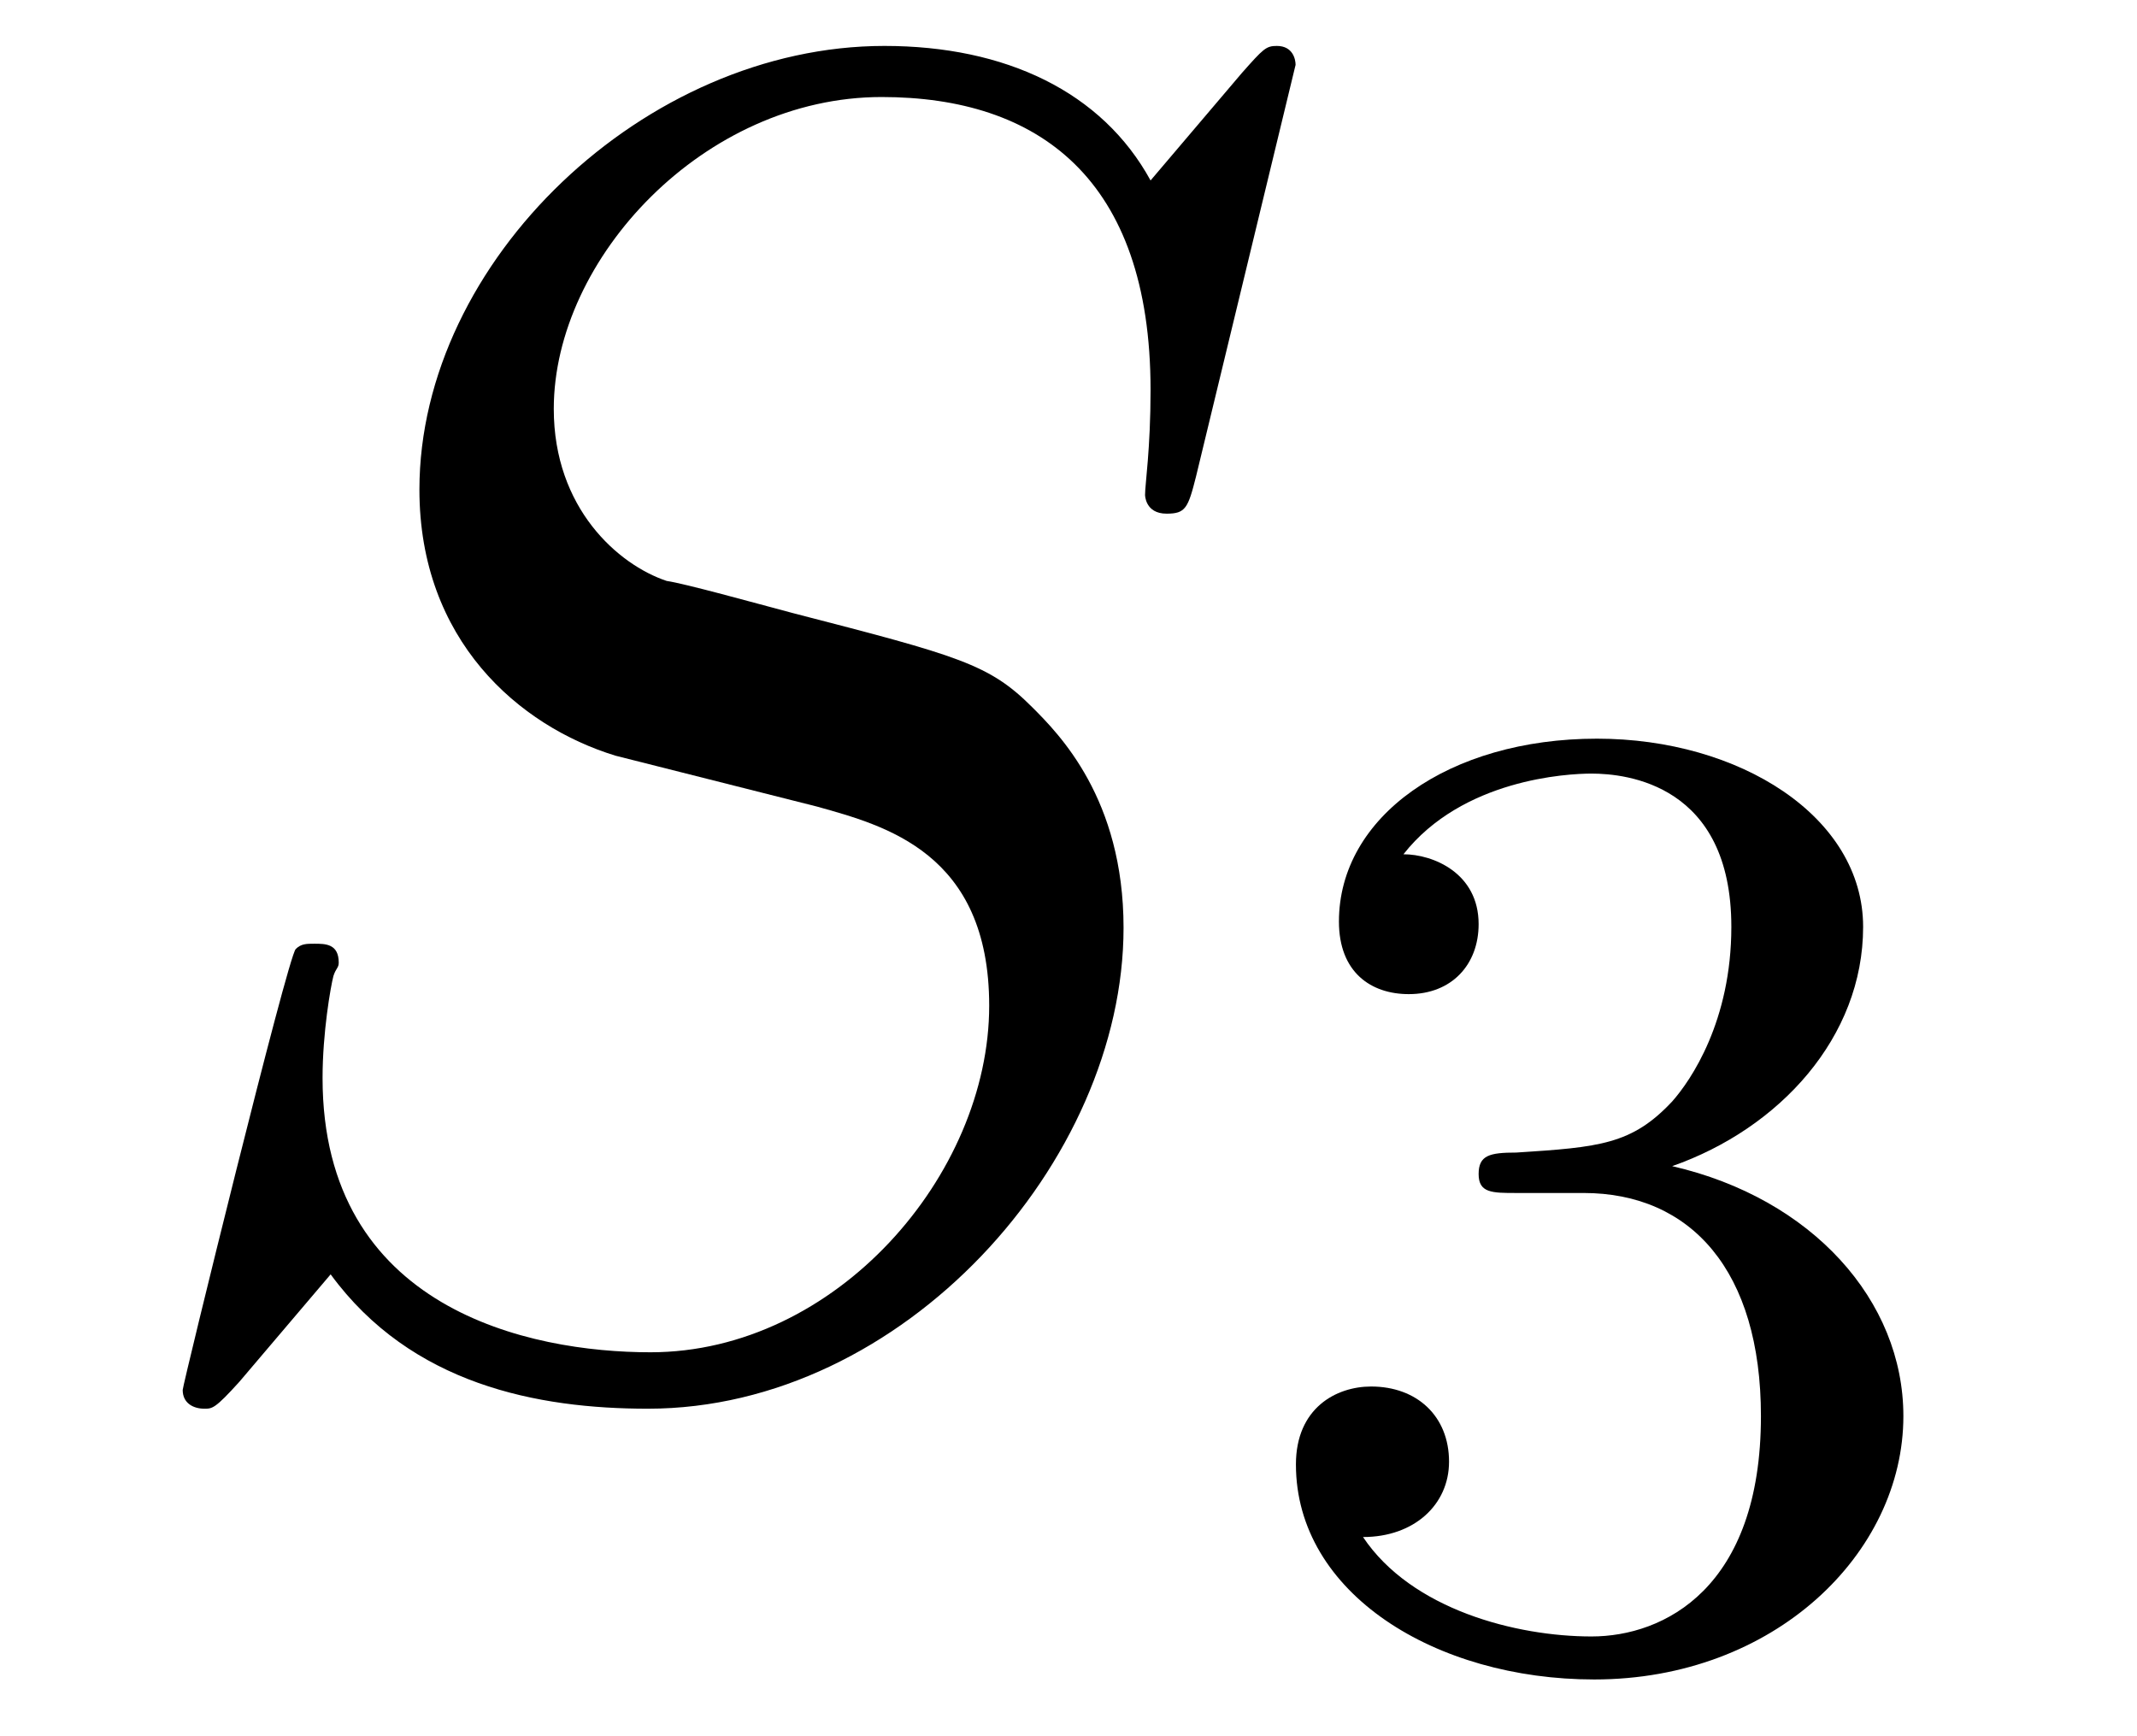
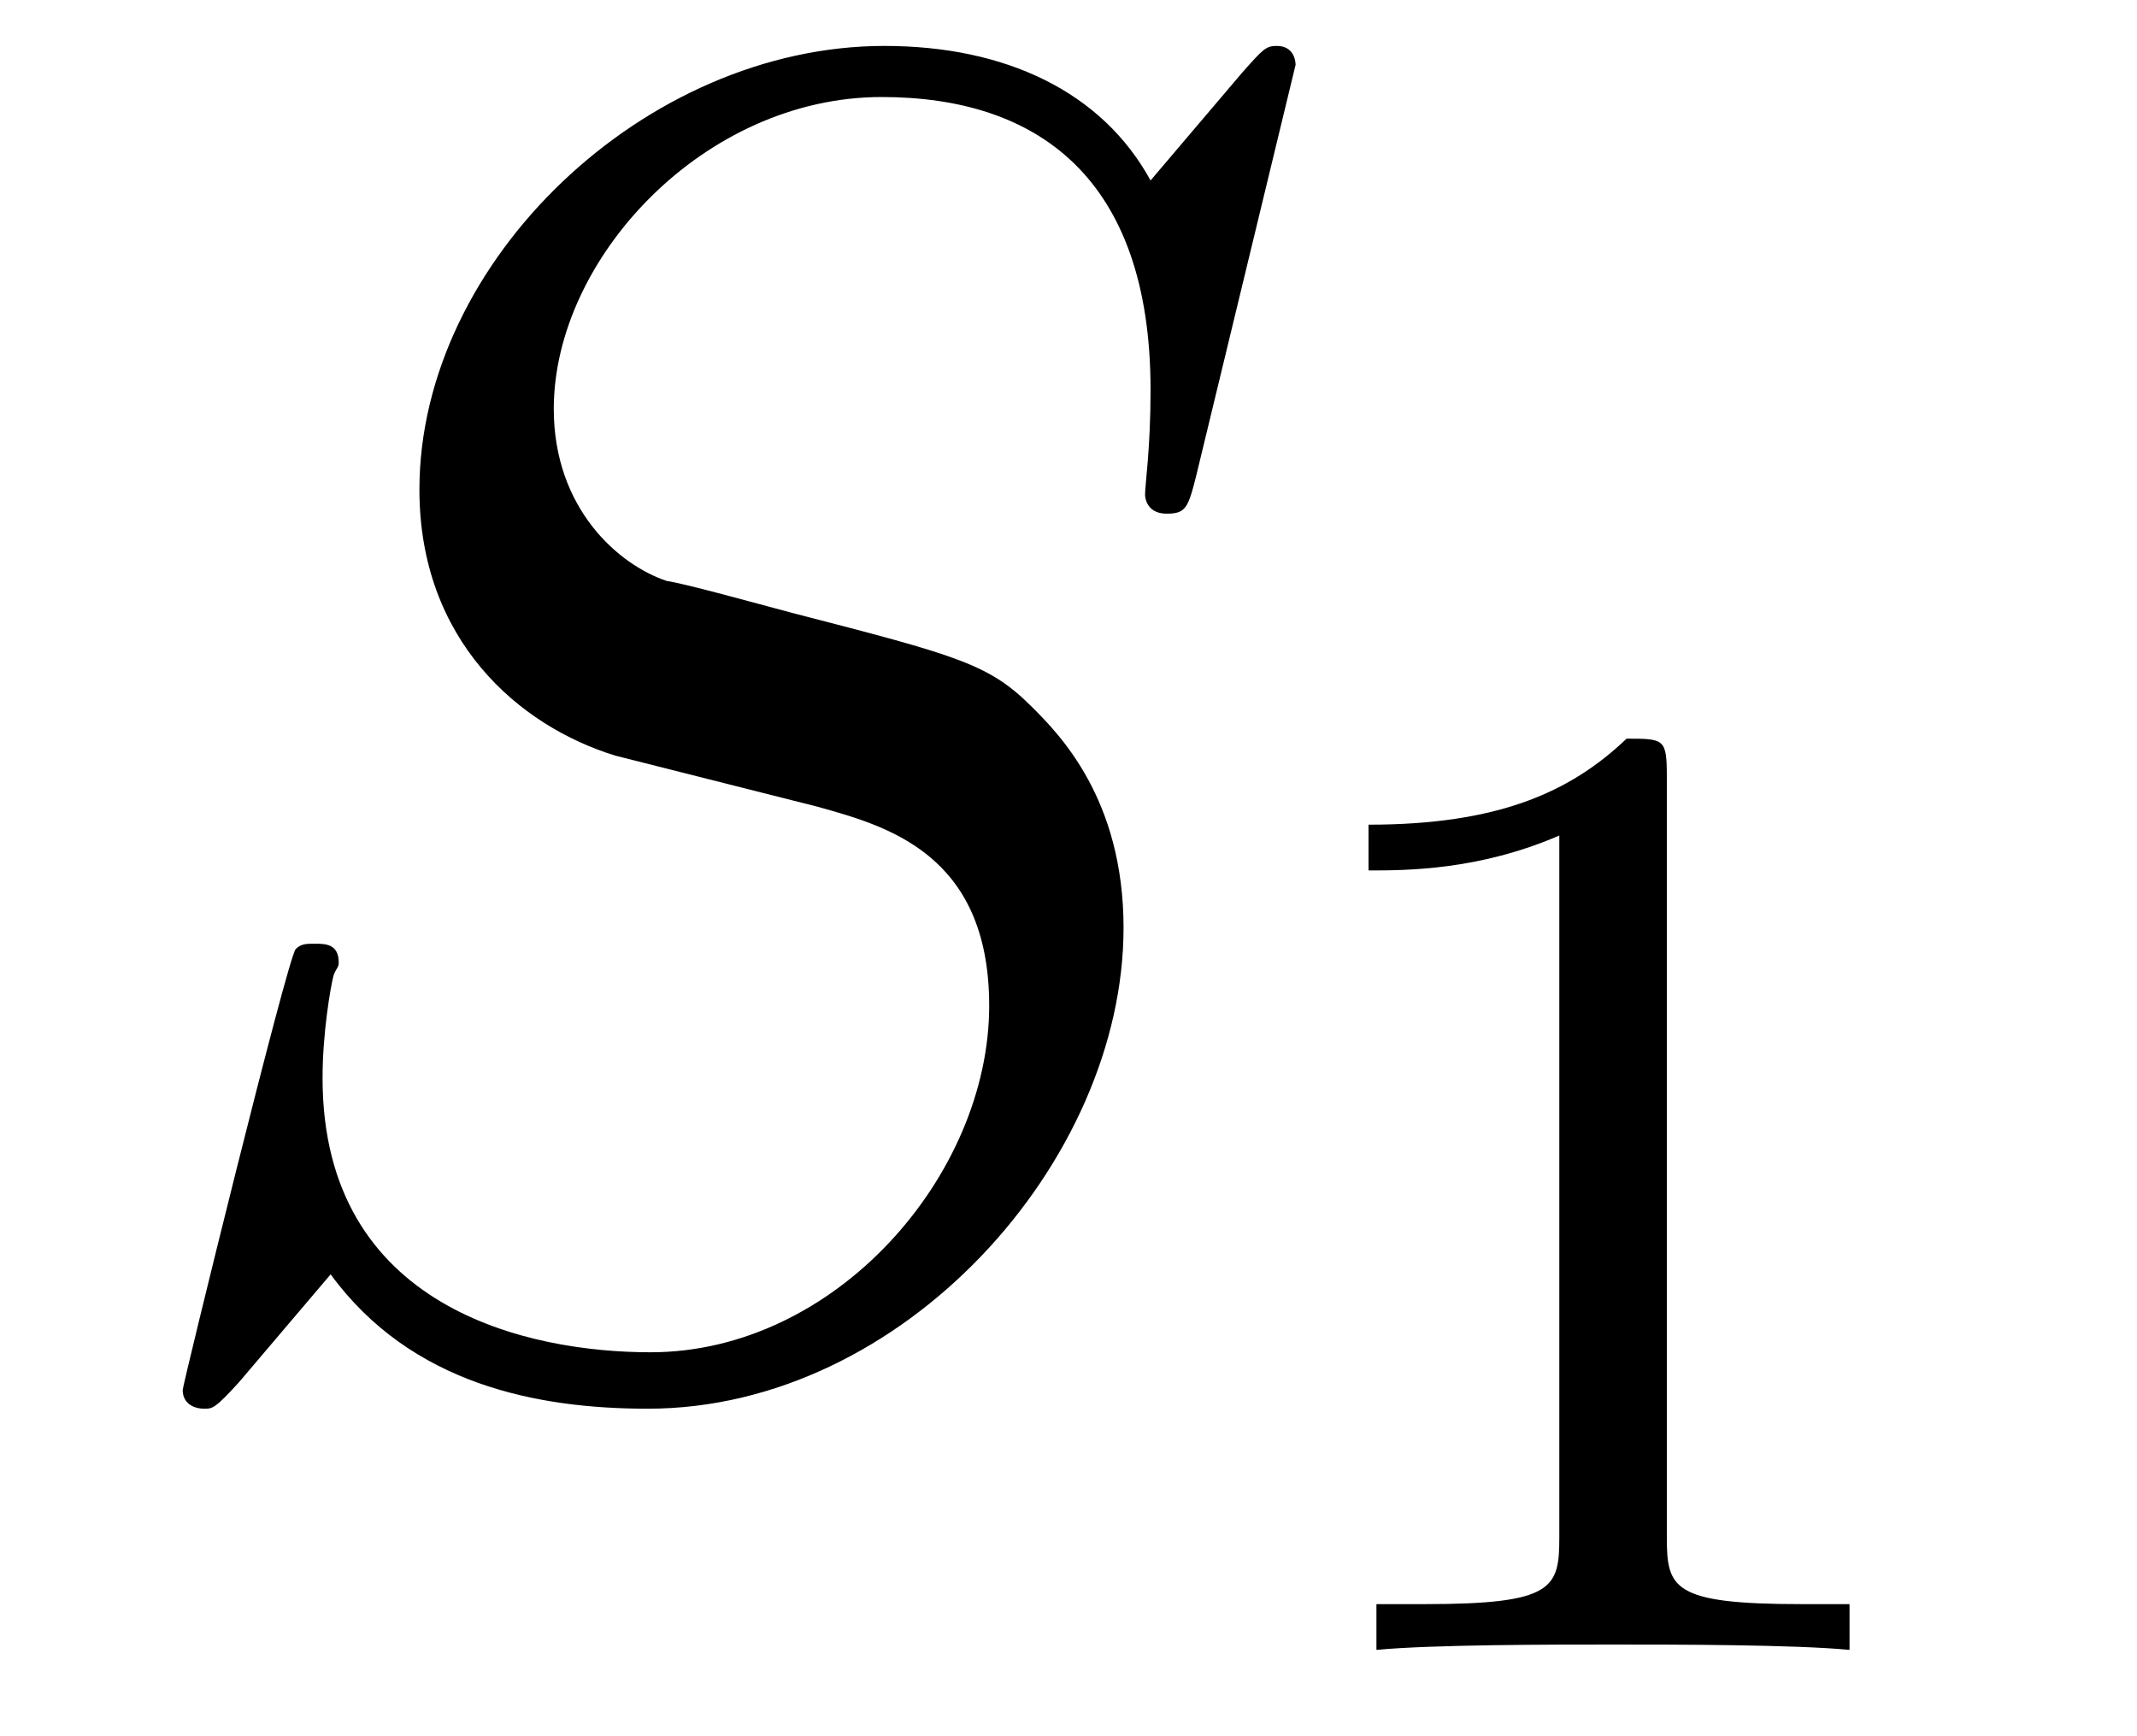
<svg xmlns="http://www.w3.org/2000/svg" xmlns:xlink="http://www.w3.org/1999/xlink" viewBox="0 0 12.422 10.091" version="1.2">
  <defs>
    <g>
      <symbol overflow="visible" id="glyph0-0">
        <path style="stroke:none;" d="" />
      </symbol>
      <symbol overflow="visible" id="glyph0-1">
        <path style="stroke:none;" d="M 7.031 -7.578 C 7.031 -7.609 7.016 -7.688 6.922 -7.688 C 6.859 -7.688 6.844 -7.672 6.719 -7.531 L 6.188 -6.906 C 5.906 -7.422 5.344 -7.688 4.641 -7.688 C 3.25 -7.688 1.938 -6.438 1.938 -5.109 C 1.938 -4.234 2.516 -3.734 3.078 -3.562 L 4.25 -3.266 C 4.641 -3.156 5.25 -3 5.25 -2.109 C 5.25 -1.125 4.359 -0.094 3.281 -0.094 C 2.578 -0.094 1.375 -0.344 1.375 -1.688 C 1.375 -1.953 1.422 -2.219 1.438 -2.281 C 1.453 -2.328 1.469 -2.328 1.469 -2.359 C 1.469 -2.469 1.391 -2.469 1.328 -2.469 C 1.281 -2.469 1.25 -2.469 1.219 -2.438 C 1.172 -2.391 0.562 0.094 0.562 0.125 C 0.562 0.203 0.625 0.234 0.688 0.234 C 0.734 0.234 0.75 0.234 0.891 0.078 L 1.422 -0.547 C 1.891 0.094 2.625 0.234 3.266 0.234 C 4.75 0.234 6.031 -1.203 6.031 -2.562 C 6.031 -3.312 5.656 -3.688 5.5 -3.844 C 5.25 -4.094 5.078 -4.141 4.109 -4.391 C 3.875 -4.453 3.484 -4.562 3.375 -4.578 C 3.094 -4.672 2.719 -5 2.719 -5.578 C 2.719 -6.453 3.594 -7.391 4.625 -7.391 C 5.531 -7.391 6.188 -6.922 6.188 -5.688 C 6.188 -5.344 6.156 -5.141 6.156 -5.078 C 6.156 -5.078 6.156 -4.969 6.281 -4.969 C 6.391 -4.969 6.406 -5 6.453 -5.188 Z M 7.031 -7.578 " />
      </symbol>
      <symbol overflow="visible" id="glyph1-0">
        <path style="stroke:none;" d="" />
      </symbol>
      <symbol overflow="visible" id="glyph1-1">
-         <path style="stroke:none;" d="M 2.016 -2.656 C 2.641 -2.656 3.047 -2.203 3.047 -1.359 C 3.047 -0.359 2.484 -0.078 2.062 -0.078 C 1.625 -0.078 1.016 -0.234 0.734 -0.656 C 1.031 -0.656 1.234 -0.844 1.234 -1.094 C 1.234 -1.359 1.047 -1.531 0.781 -1.531 C 0.578 -1.531 0.344 -1.406 0.344 -1.078 C 0.344 -0.328 1.156 0.172 2.078 0.172 C 3.125 0.172 3.875 -0.562 3.875 -1.359 C 3.875 -2.031 3.344 -2.625 2.531 -2.812 C 3.156 -3.031 3.641 -3.562 3.641 -4.203 C 3.641 -4.844 2.922 -5.297 2.094 -5.297 C 1.234 -5.297 0.594 -4.844 0.594 -4.234 C 0.594 -3.938 0.781 -3.812 1 -3.812 C 1.25 -3.812 1.406 -3.984 1.406 -4.219 C 1.406 -4.516 1.141 -4.625 0.969 -4.625 C 1.312 -5.062 1.922 -5.094 2.062 -5.094 C 2.266 -5.094 2.875 -5.031 2.875 -4.203 C 2.875 -3.656 2.641 -3.312 2.531 -3.188 C 2.297 -2.938 2.109 -2.922 1.625 -2.891 C 1.469 -2.891 1.406 -2.875 1.406 -2.766 C 1.406 -2.656 1.484 -2.656 1.625 -2.656 Z M 2.016 -2.656 " />
+         <path style="stroke:none;" d="M 2.5 -5.078 C 2.5 -5.297 2.484 -5.297 2.266 -5.297 C 1.938 -4.984 1.516 -4.797 0.766 -4.797 L 0.766 -4.531 C 0.984 -4.531 1.406 -4.531 1.875 -4.734 L 1.875 -0.656 C 1.875 -0.359 1.844 -0.266 1.094 -0.266 L 0.812 -0.266 L 0.812 0 C 1.141 -0.031 1.828 -0.031 2.188 -0.031 C 2.547 -0.031 3.234 -0.031 3.562 0 L 3.562 -0.266 L 3.281 -0.266 C 2.531 -0.266 2.5 -0.359 2.5 -0.656 Z M 2.5 -5.078 " />
      </symbol>
    </g>
  </defs>
  <g id="surface1">
    <g style="fill:rgb(0%,0%,0%);fill-opacity:1;">
      <use xlink:href="#glyph0-1" x="0.5" y="7.955" />
    </g>
    <g style="fill:rgb(0%,0%,0%);fill-opacity:1;">
      <use xlink:href="#glyph1-1" x="7.189" y="9.591" />
    </g>
  </g>
</svg>
